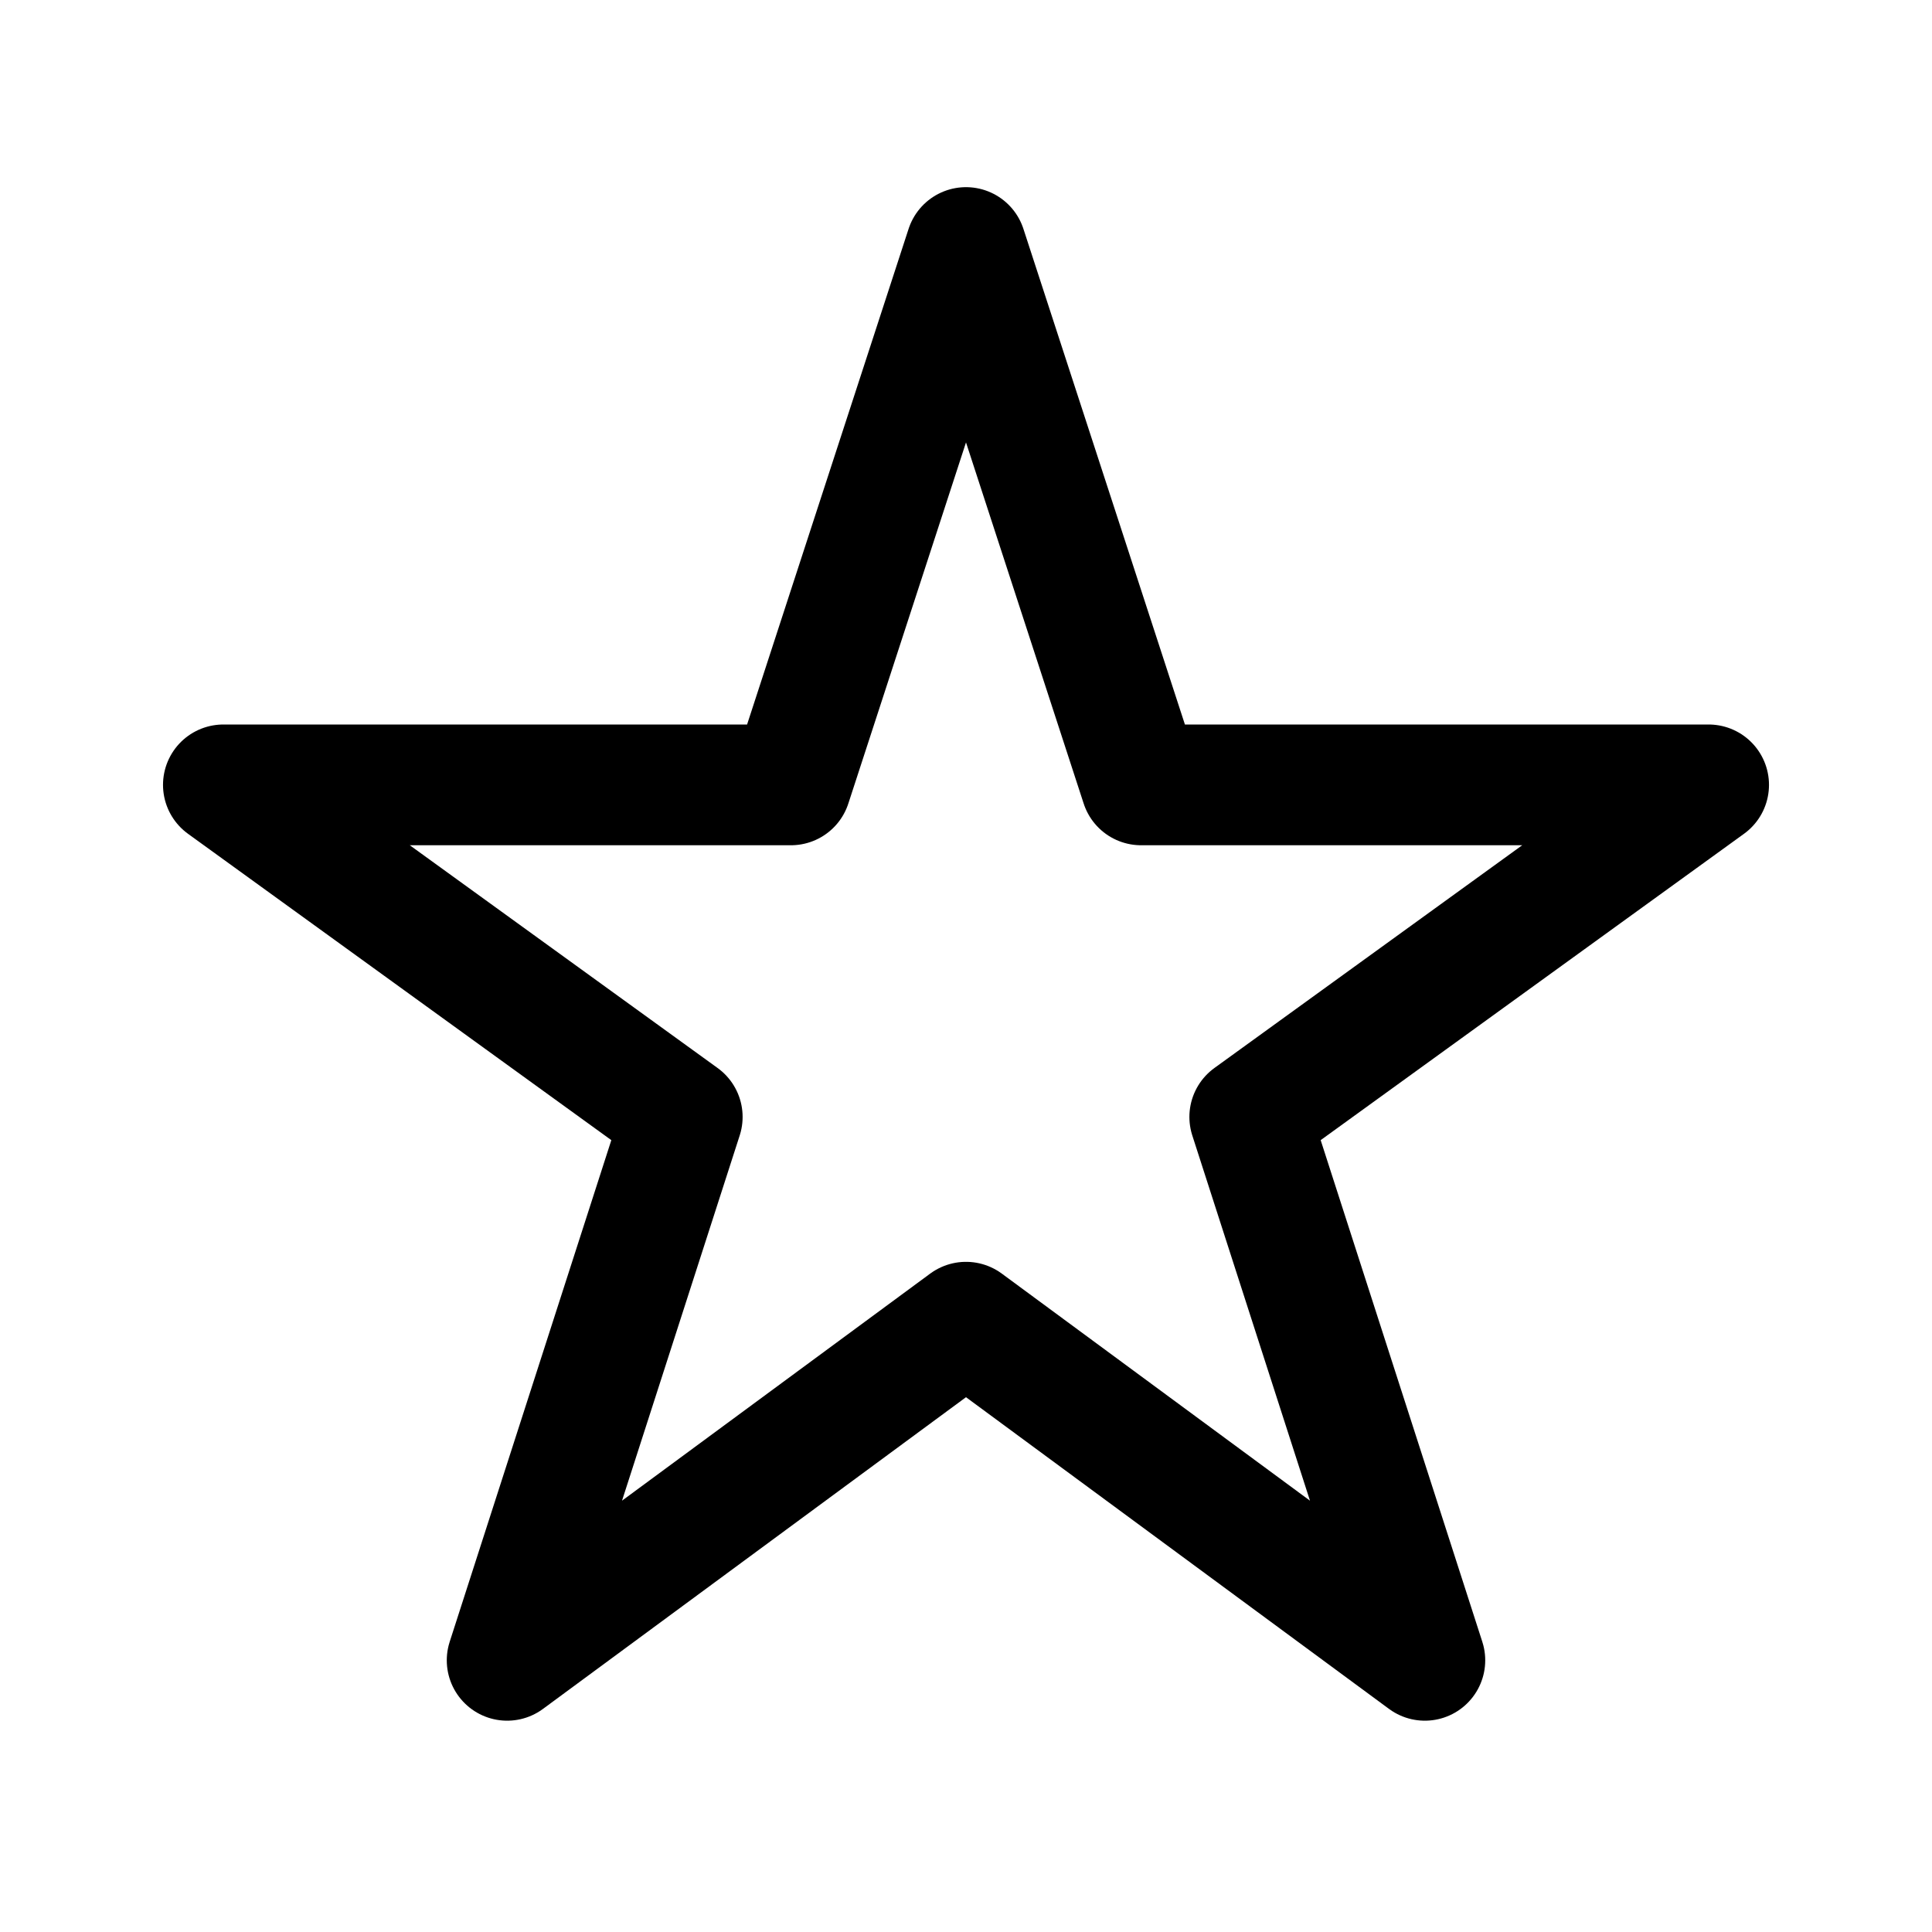
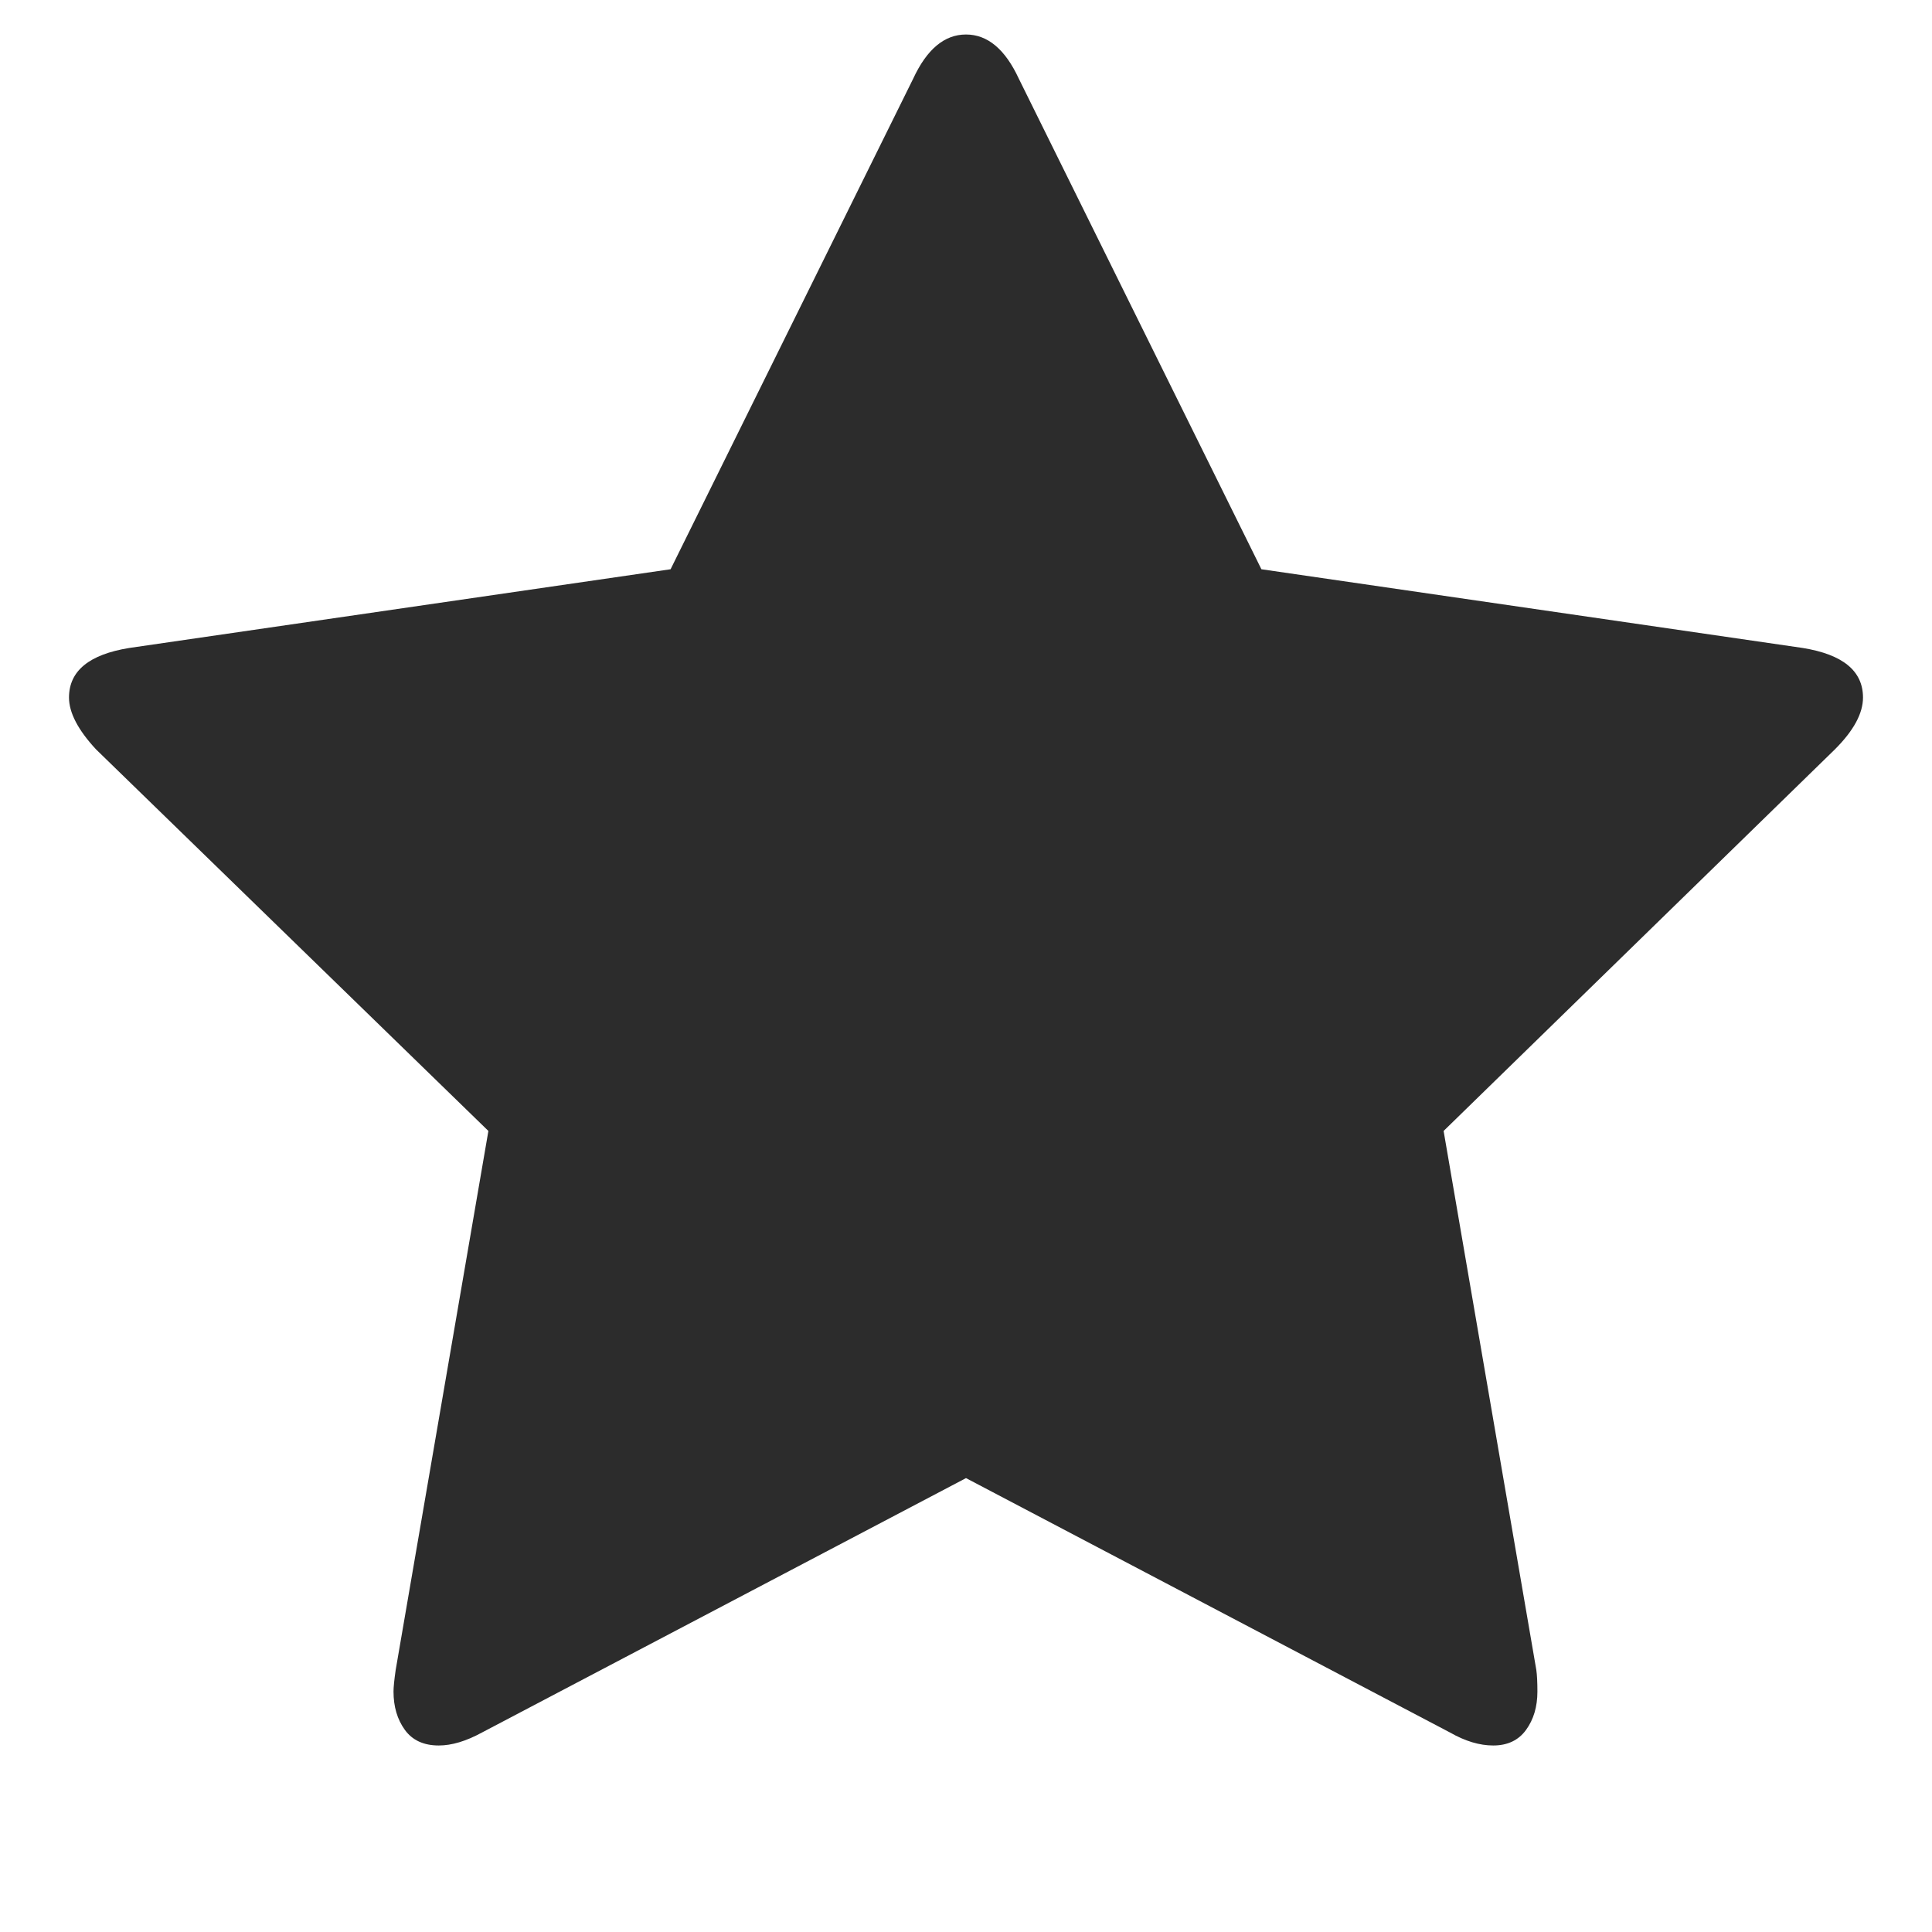
- <svg xmlns="http://www.w3.org/2000/svg" version="1.1" id="Icons" x="0px" y="0px" viewBox="0 0 32 32" style="enable-background:new 0 0 32 32;" xml:space="preserve">
-   <style type="text/css">
- 	.st0{fill:none;stroke:#000000;stroke-width:2;stroke-linecap:round;stroke-linejoin:round;stroke-miterlimit:10;}
- </style>
-   <polygon class="st0" points="16,4.1 18.9,13 28.3,13 20.7,18.5 23.6,27.5 16,21.9 8.4,27.5 11.3,18.5 3.7,13 13.1,13 " />
+ <svg xmlns="http://www.w3.org/2000/svg" t="1601113500594" class="icon" viewBox="0 0 1024 1024" version="1.1" p-id="3135" width="200" height="200">
+   <defs>
+     <style type="text/css" />
+   </defs>
+   <path d="M987.429 369.714q0 12.571-14.857 27.429l-207.429 202.286 49.143 285.714q0.571 4 0.571 11.429 0 12-6 20.286T791.429 925.143q-10.857 0-22.857-6.857l-256.571-134.857-256.571 134.857q-12.571 6.857-22.857 6.857-12 0-18-8.286T208.571 896.571q0-3.429 1.143-11.429l49.143-285.714L50.857 397.143Q36.571 381.714 36.571 369.714q0-21.143 32-26.286l286.857-41.714L484 41.714q10.857-23.429 28-23.429t28 23.429l128.571 260 286.857 41.714q32 5.143 32 26.286z" p-id="3136" fill="#2c2c2c" />
</svg>
